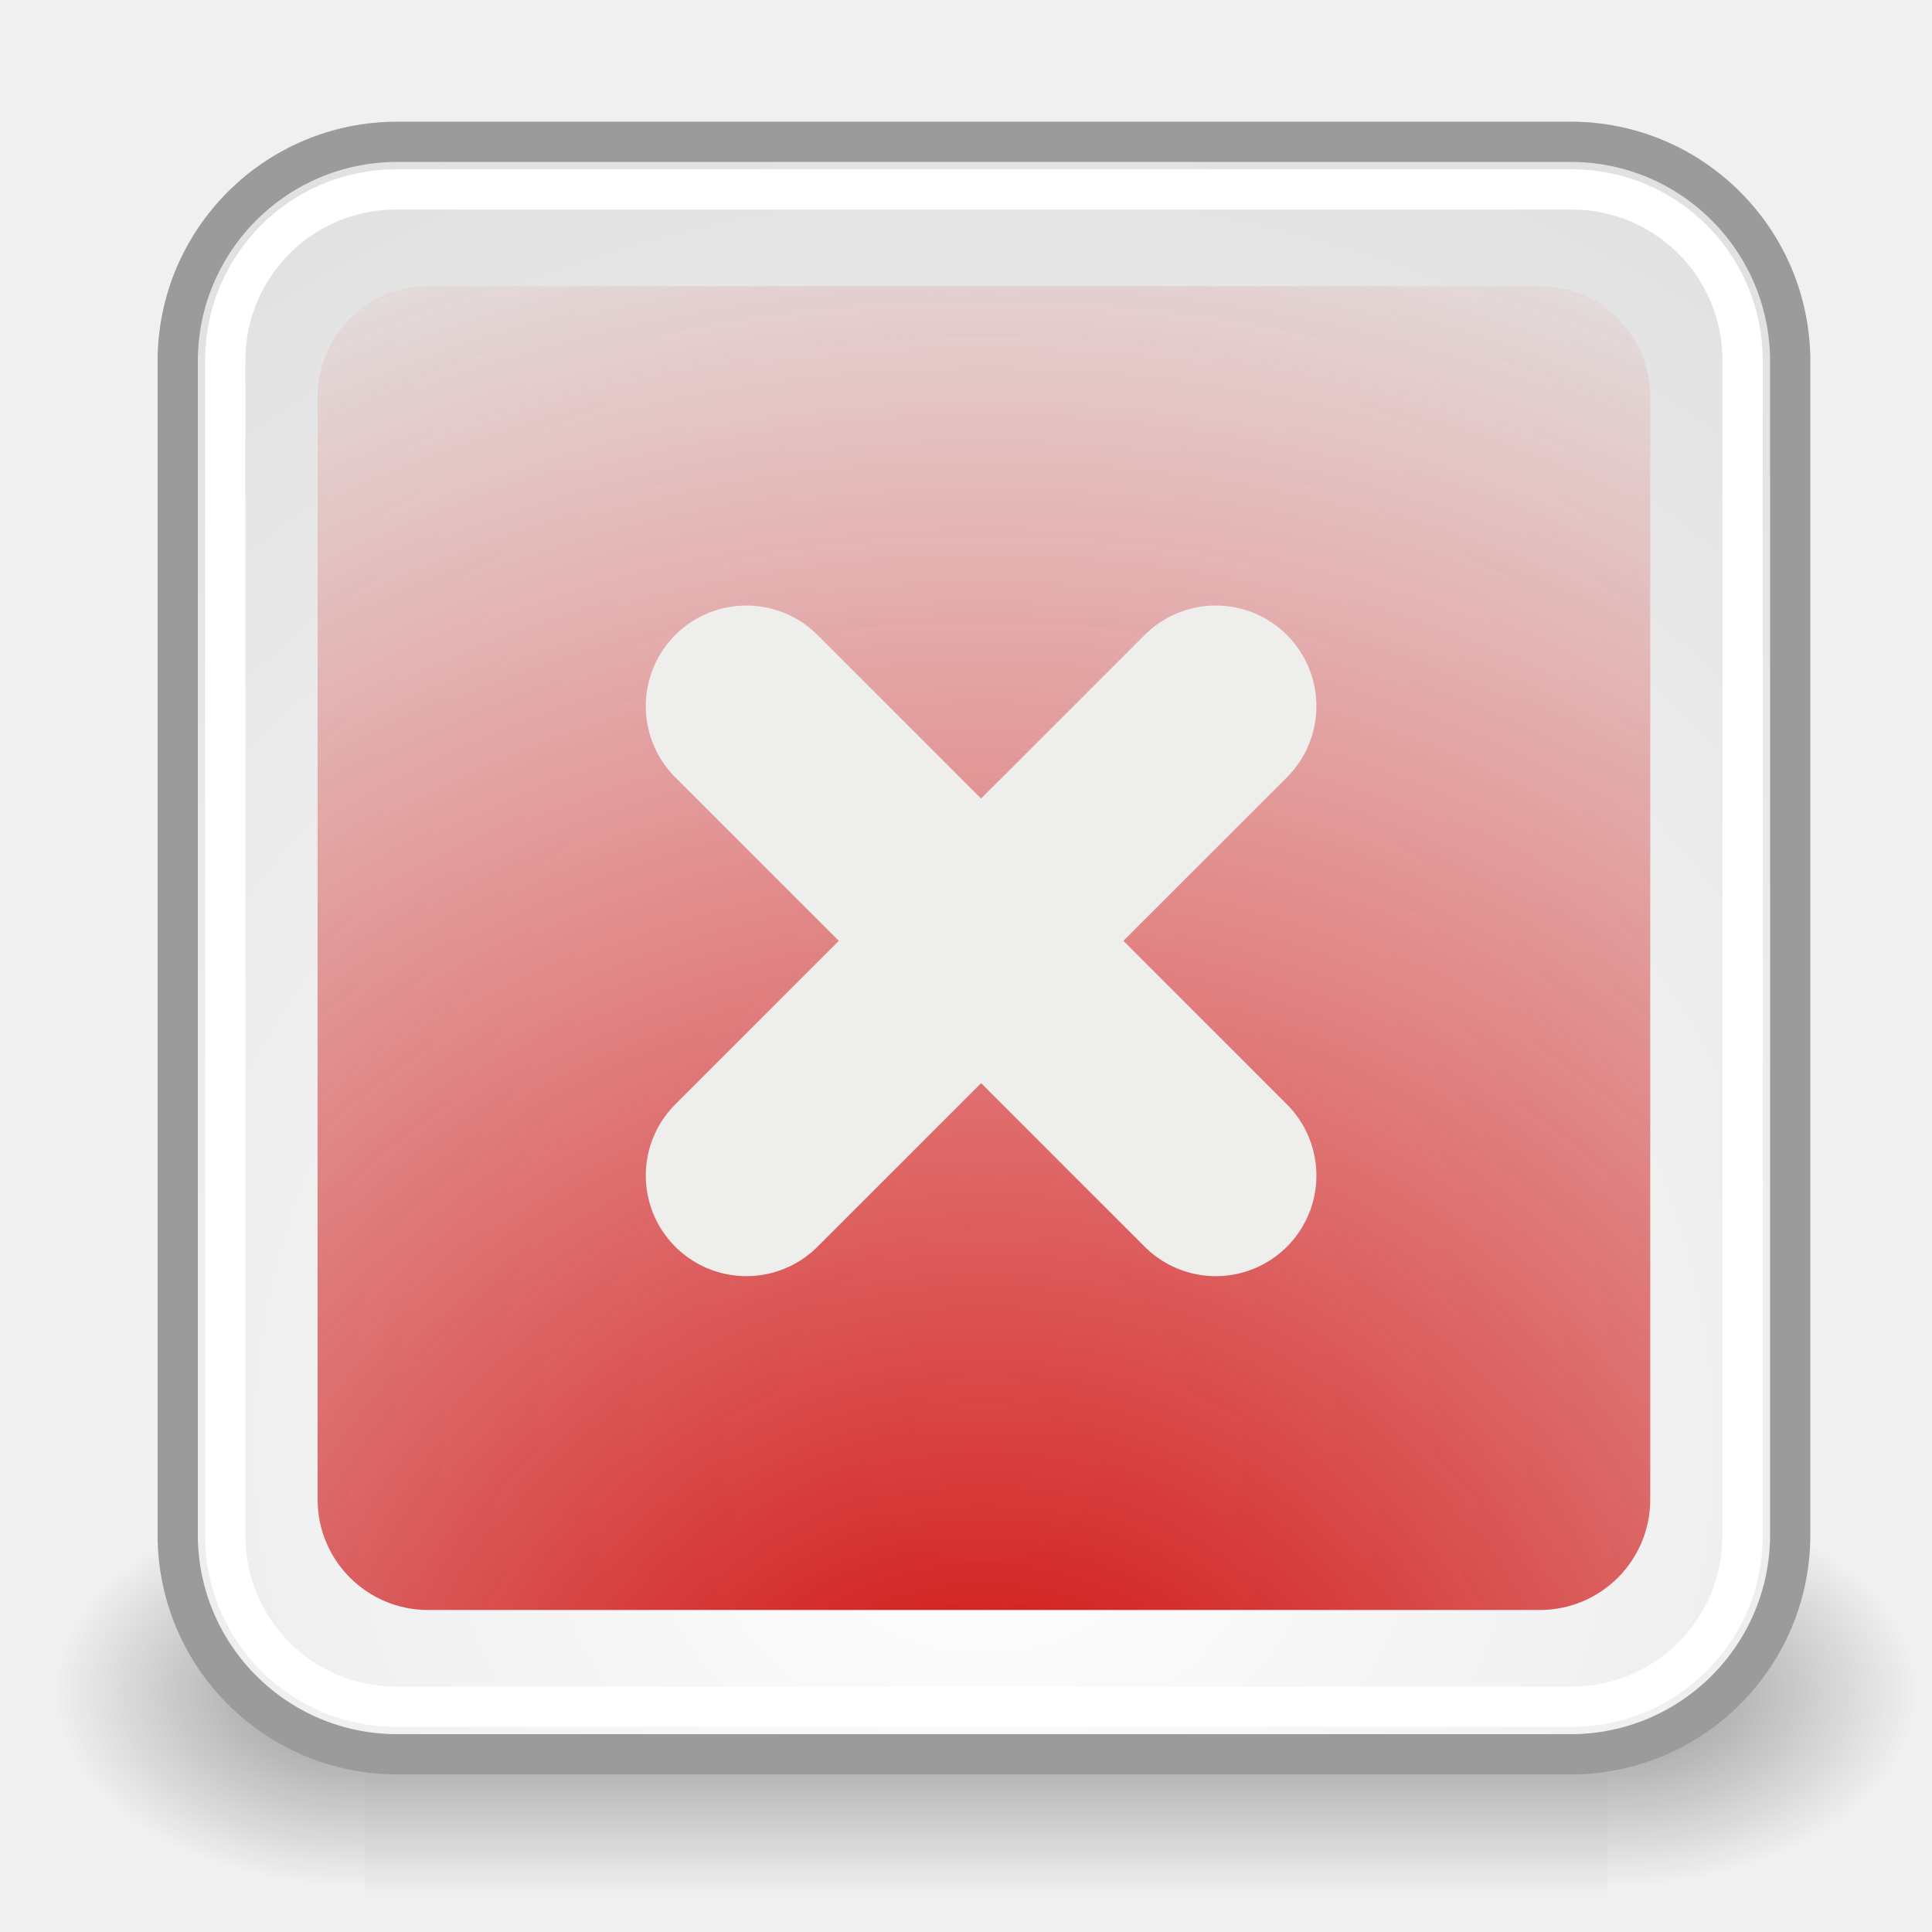
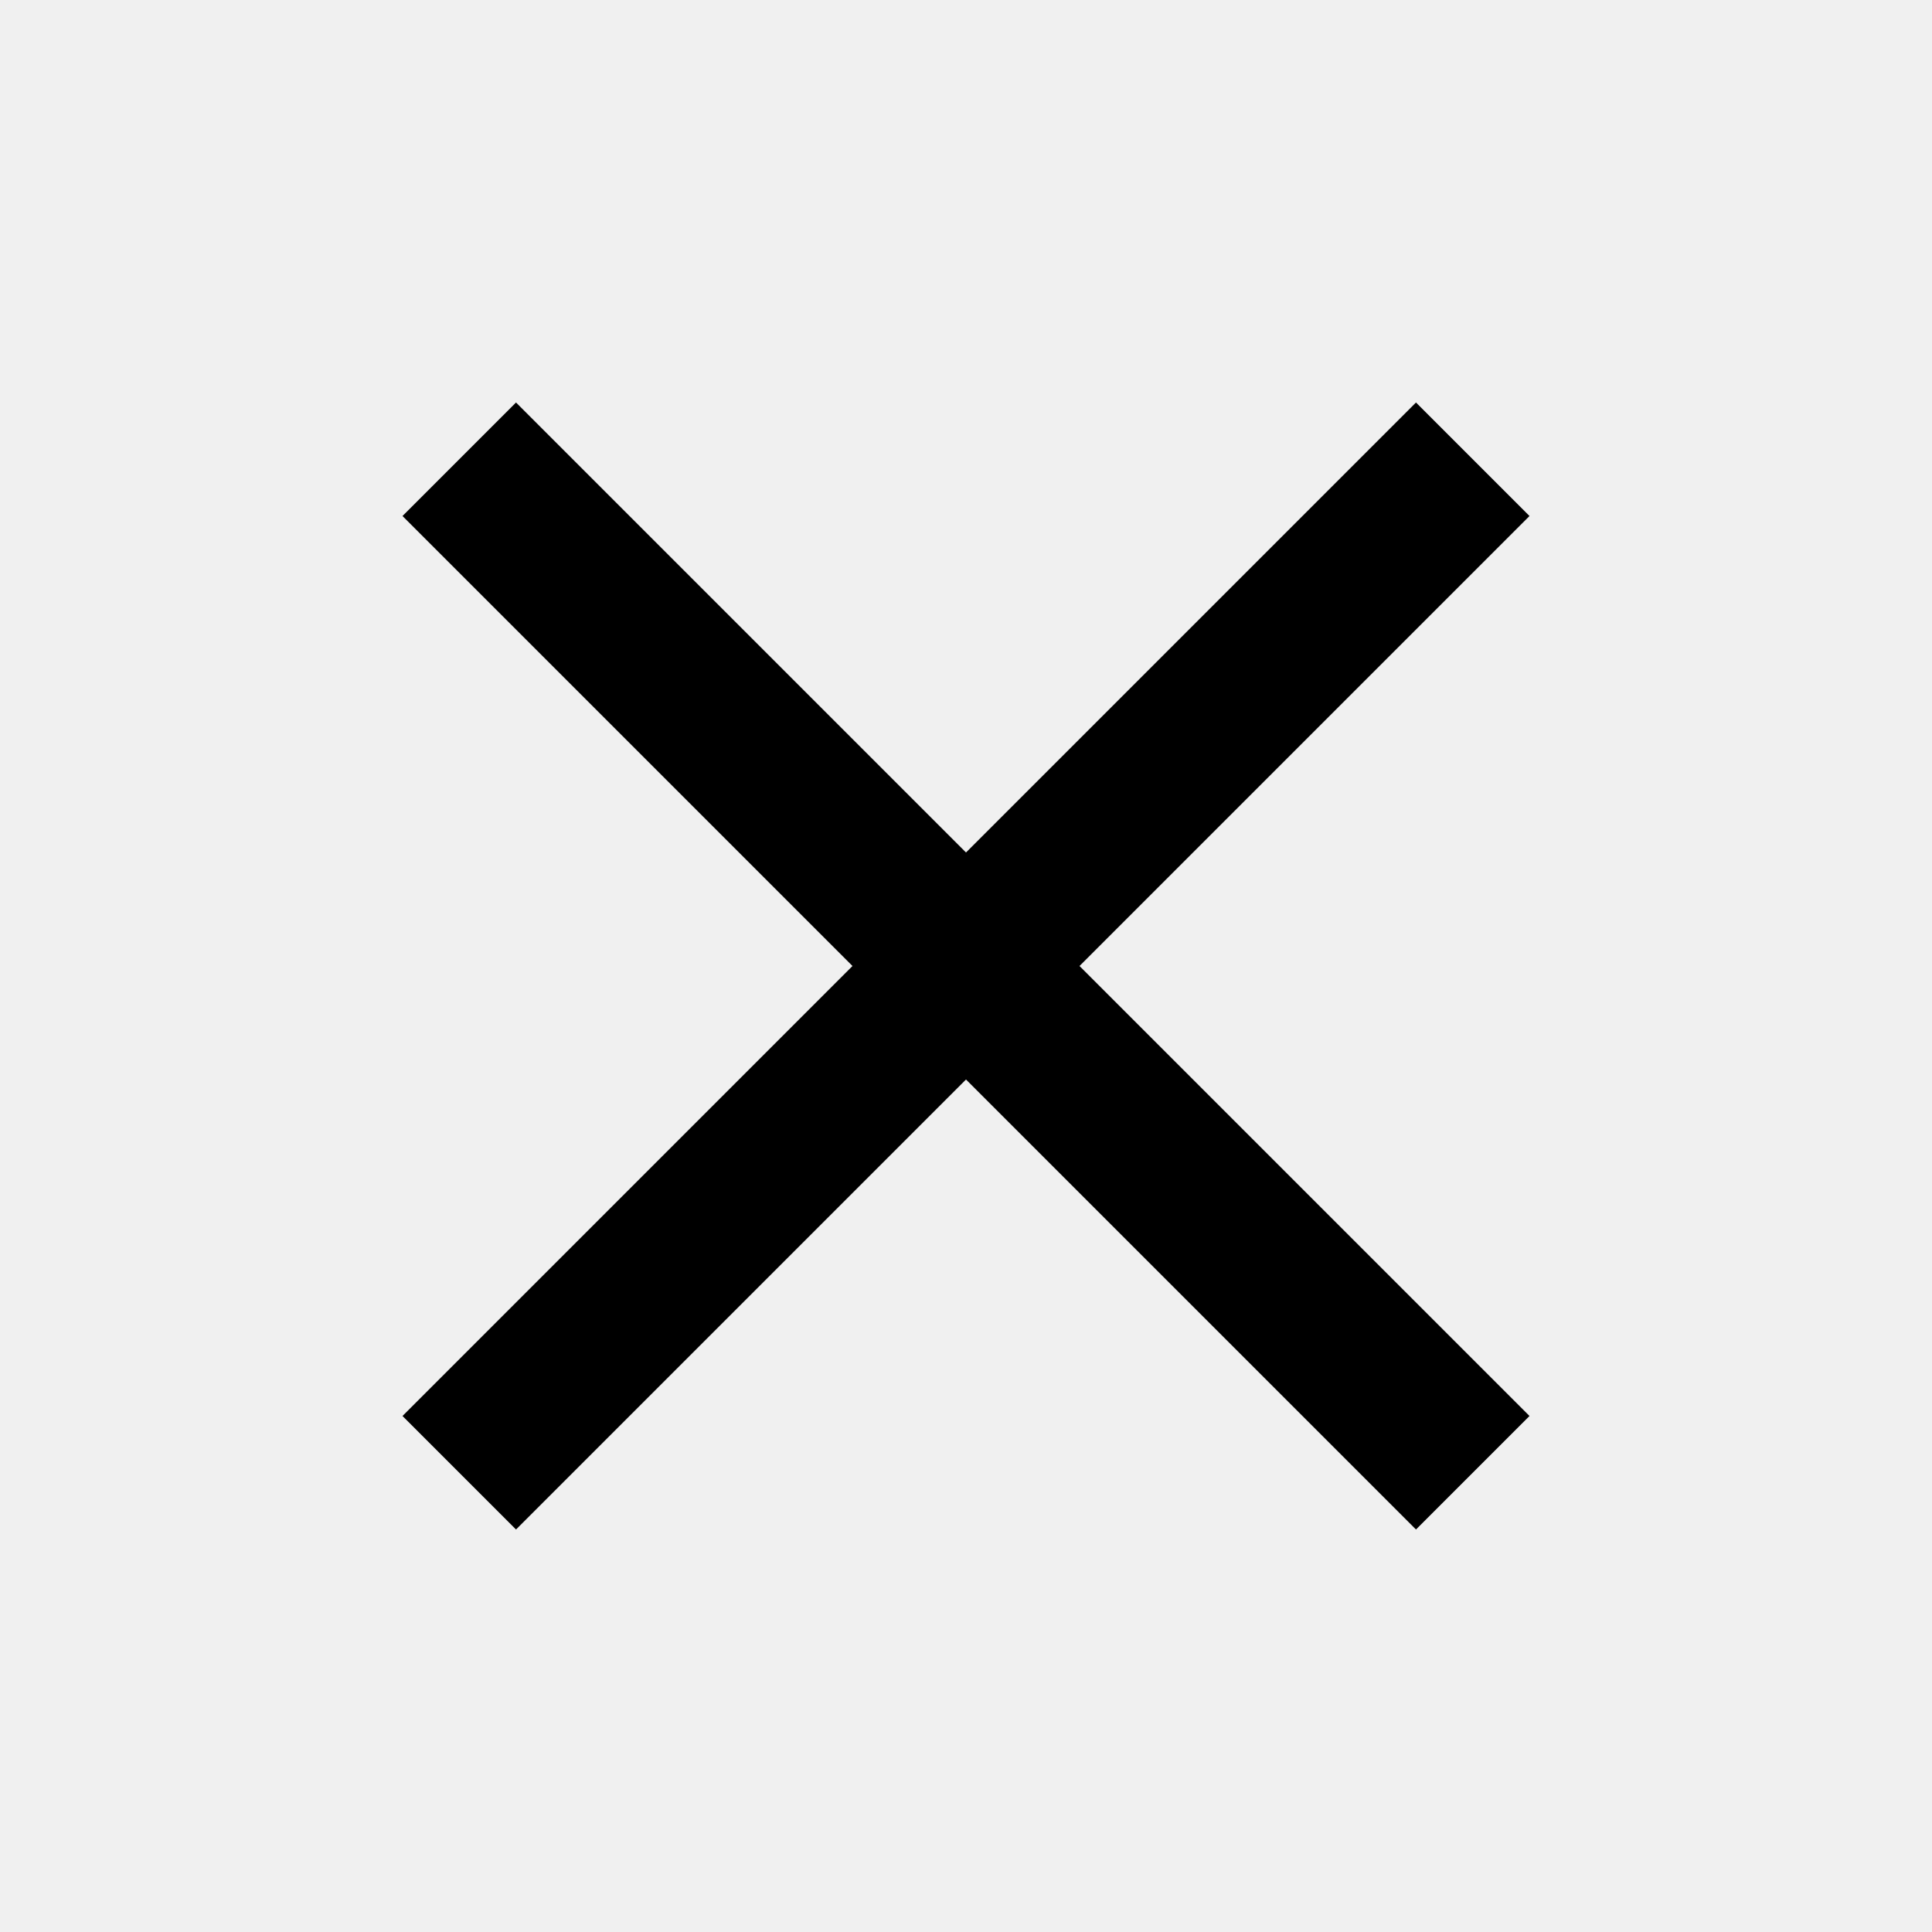
- <svg xmlns="http://www.w3.org/2000/svg" xmlns:xlink="http://www.w3.org/1999/xlink" width="48px" height="48px" viewBox="0 0 48 48" id="svg11300">
-   <defs id="defs3">
-     <radialGradient xlink:href="#linearGradient5060" id="radialGradient6719" gradientUnits="userSpaceOnUse" gradientTransform="matrix(-2.774389,0,0,1.969706,112.7623,-872.8854)" cx="605.714" cy="486.648" fx="605.714" fy="486.648" r="117.143" />
-     <linearGradient id="linearGradient5060">
-       <stop style="stop-color:black;stop-opacity:1;" offset="0" id="stop5062" />
-       <stop style="stop-color:black;stop-opacity:0;" offset="1" id="stop5064" />
-     </linearGradient>
-     <radialGradient xlink:href="#linearGradient5060" id="radialGradient6717" gradientUnits="userSpaceOnUse" gradientTransform="matrix(2.774389,0,0,1.969706,-1891.633,-872.8854)" cx="605.714" cy="486.648" fx="605.714" fy="486.648" r="117.143" />
-     <linearGradient id="linearGradient5048">
-       <stop style="stop-color:black;stop-opacity:0;" offset="0" id="stop5050" />
-       <stop id="stop5056" offset="0.5" style="stop-color:black;stop-opacity:1;" />
-       <stop style="stop-color:black;stop-opacity:0;" offset="1" id="stop5052" />
-     </linearGradient>
-     <linearGradient xlink:href="#linearGradient5048" id="linearGradient6715" gradientUnits="userSpaceOnUse" gradientTransform="matrix(2.774389,0,0,1.969706,-1892.179,-872.8854)" x1="302.857" y1="366.648" x2="302.857" y2="609.505" />
-     <linearGradient id="linearGradient2719">
-       <stop style="stop-color:#cc0000;stop-opacity:1;" offset="0" id="stop2721" />
-       <stop style="stop-color:#cc0000;stop-opacity:0;" offset="1" id="stop2723" />
-     </linearGradient>
-     <linearGradient id="linearGradient2711">
-       <stop style="stop-color:#f34e4e;stop-opacity:1;" offset="0" id="stop2713" />
-       <stop style="stop-color:#ef2929;stop-opacity:0;" offset="1" id="stop2715" />
-     </linearGradient>
-     <linearGradient id="linearGradient11327">
-       <stop style="stop-color:#7d6400;stop-opacity:1;" offset="0" id="stop11329" />
-       <stop style="stop-color:#be9700;stop-opacity:1;" offset="1" id="stop11331" />
-     </linearGradient>
-     <linearGradient id="linearGradient2092">
-       <stop id="stop2094" offset="0" style="stop-color:#fff7b0;stop-opacity:1;" />
-       <stop style="stop-color:#ffec41;stop-opacity:1;" offset="0.21" id="stop2098" />
-       <stop id="stop2293" offset="0.84" style="stop-color:#e2cc00;stop-opacity:1;" />
-       <stop id="stop2100" offset="1" style="stop-color:#c3af00;stop-opacity:1;" />
-     </linearGradient>
-     <linearGradient id="linearGradient11335">
-       <stop style="stop-color:#6f716d;stop-opacity:1;" offset="0" id="stop11337" />
-       <stop style="stop-color:#9ea09c;stop-opacity:1;" offset="1" id="stop11339" />
-     </linearGradient>
-     <linearGradient id="linearGradient10591">
-       <stop style="stop-color:#cad0c6;stop-opacity:1;" offset="0" id="stop10593" />
-       <stop id="stop10599" offset="0.5" style="stop-color:#eaece9;stop-opacity:1;" />
-       <stop style="stop-color:#c5cbc0;stop-opacity:1;" offset="1" id="stop10595" />
-     </linearGradient>
-     <linearGradient id="linearGradient11520">
-       <stop id="stop11522" offset="0" style="stop-color:#ffffff;stop-opacity:1;" />
-       <stop id="stop11524" offset="1" style="stop-color:#dcdcdc;stop-opacity:1;" />
-     </linearGradient>
-     <linearGradient id="linearGradient11508">
-       <stop id="stop11510" offset="0" style="stop-color:#000000;stop-opacity:1;" />
-       <stop id="stop11512" offset="1" style="stop-color:#000000;stop-opacity:0;" />
-     </linearGradient>
-     <radialGradient xlink:href="#linearGradient11508" id="radialGradient1348" gradientUnits="userSpaceOnUse" gradientTransform="matrix(1,0,0,0.338462,-1.435476e-15,29.48178)" cx="30.204" cy="44.565" fx="30.204" fy="44.565" r="6.566" />
-     <radialGradient xlink:href="#linearGradient11520" id="radialGradient1366" gradientUnits="userSpaceOnUse" gradientTransform="matrix(1.995058,-1.651527e-32,0,1.995058,-24.32488,-35.70087)" cx="24.446" cy="35.878" fx="24.446" fy="35.878" r="20.531" />
-     <radialGradient xlink:href="#linearGradient2719" id="radialGradient2725" cx="24.446" cy="46.958" fx="24.446" fy="46.958" r="16.554" gradientTransform="matrix(2.670835,-1.66183e-17,1.650931e-17,2.653312,-40.84471,-77.78951)" gradientUnits="userSpaceOnUse" />
-   </defs>
-   <g id="layer1">
-     <g transform="matrix(2.304988e-2,0,0,2.086758e-2,45.00013,40.24675)" id="g6707">
-       <rect style="opacity:0.402;color:black;fill:url(#linearGradient6715);fill-opacity:1;fill-rule:nonzero;stroke:none;stroke-width:1;stroke-linecap:round;stroke-linejoin:miter;marker:none;marker-start:none;marker-mid:none;marker-end:none;stroke-miterlimit:4;stroke-dasharray:none;stroke-dashoffset:0;stroke-opacity:1;visibility:visible;display:inline;overflow:visible" id="rect6709" width="1339.633" height="478.357" x="-1559.252" y="-150.697" />
-       <path style="opacity:0.402;color:black;fill:url(#radialGradient6717);fill-opacity:1;fill-rule:nonzero;stroke:none;stroke-width:1;stroke-linecap:round;stroke-linejoin:miter;marker:none;marker-start:none;marker-mid:none;marker-end:none;stroke-miterlimit:4;stroke-dasharray:none;stroke-dashoffset:0;stroke-opacity:1;visibility:visible;display:inline;overflow:visible" d="M -219.619,-150.68 C -219.619,-150.68 -219.619,327.65 -219.619,327.65 C -76.745,328.551 125.781,220.481 125.781,88.454 C 125.781,-43.572 -33.655,-150.68 -219.619,-150.68 z " id="path6711" />
-       <path id="path6713" d="M -1559.252,-150.68 C -1559.252,-150.68 -1559.252,327.65 -1559.252,327.65 C -1702.127,328.551 -1904.652,220.481 -1904.652,88.454 C -1904.652,-43.572 -1745.216,-150.68 -1559.252,-150.68 z " style="opacity:0.402;color:black;fill:url(#radialGradient6719);fill-opacity:1;fill-rule:nonzero;stroke:none;stroke-width:1;stroke-linecap:round;stroke-linejoin:miter;marker:none;marker-start:none;marker-mid:none;marker-end:none;stroke-miterlimit:4;stroke-dasharray:none;stroke-dashoffset:0;stroke-opacity:1;visibility:visible;display:inline;overflow:visible" />
-     </g>
-     <rect ry="5.455" rx="5.455" y="3.523" x="4.415" height="40.062" width="40.062" id="rect11518" style="opacity:1;color:#000000;fill:url(#radialGradient1366);fill-opacity:1;fill-rule:evenodd;stroke:#9b9b9b;stroke-width:1;stroke-linecap:butt;stroke-linejoin:bevel;marker:none;marker-start:none;marker-mid:none;marker-end:none;stroke-miterlimit:10;stroke-dasharray:none;stroke-dashoffset:0;stroke-opacity:1;visibility:visible;display:inline;overflow:visible" />
-     <rect style="opacity:1;color:#000000;fill:none;fill-opacity:1;fill-rule:evenodd;stroke:#ffffff;stroke-width:1;stroke-linecap:butt;stroke-linejoin:bevel;marker:none;marker-start:none;marker-mid:none;marker-end:none;stroke-miterlimit:10;stroke-dasharray:none;stroke-dashoffset:0;stroke-opacity:1;visibility:visible;display:inline;overflow:visible" id="rect11528" width="37.697" height="37.697" x="5.597" y="4.706" rx="4.243" ry="4.243" />
-     <rect style="opacity:1;color:#000000;fill:url(#radialGradient2725);fill-opacity:1.0;fill-rule:evenodd;stroke:none;stroke-width:1;stroke-linecap:butt;stroke-linejoin:bevel;marker:none;marker-start:none;marker-mid:none;marker-end:none;stroke-miterlimit:10;stroke-dasharray:none;stroke-dashoffset:0;stroke-opacity:1;visibility:visible;display:inline;overflow:visible" id="rect2707" width="33.109" height="32.891" x="7.891" y="7.109" rx="2.744" ry="2.744" />
-     <g id="g2703" transform="matrix(0.717647,0,0,0.717647,6.882353,6.6)" style="stroke:#eeeeec">
-       <path id="path2698" d="M 16.25,15.25 L 32.5,31.5" style="opacity:1;color:#000000;fill:#204a87;fill-opacity:1;fill-rule:nonzero;stroke:#eeeeec;stroke-width:6.967;stroke-linecap:round;stroke-linejoin:round;marker:none;marker-start:none;marker-mid:none;marker-end:none;stroke-miterlimit:10;stroke-dasharray:none;stroke-dashoffset:0;stroke-opacity:1;visibility:visible;display:block;overflow:visible" />
-       <path style="opacity:1;color:#000000;fill:#204a87;fill-opacity:1;fill-rule:nonzero;stroke:#eeeeec;stroke-width:6.967;stroke-linecap:round;stroke-linejoin:round;marker:none;marker-start:none;marker-mid:none;marker-end:none;stroke-miterlimit:10;stroke-dasharray:none;stroke-dashoffset:0;stroke-opacity:1;visibility:visible;display:block;overflow:visible" d="M 32.5,15.25 L 16.25,31.5" id="path2700" />
-     </g>
-   </g>
+ <svg xmlns="http://www.w3.org/2000/svg" width="24" height="24" viewBox="0 0 24 24">
+   <path d="M19 6.41L17.59 5 12 10.59 6.41 5 5 6.41 10.59 12 5 17.59 6.41 19 12 13.41 17.59 19 19 17.59 13.41 12z" />
+   <path d="M0 0h24v24H0z" fill="none" />
</svg>
